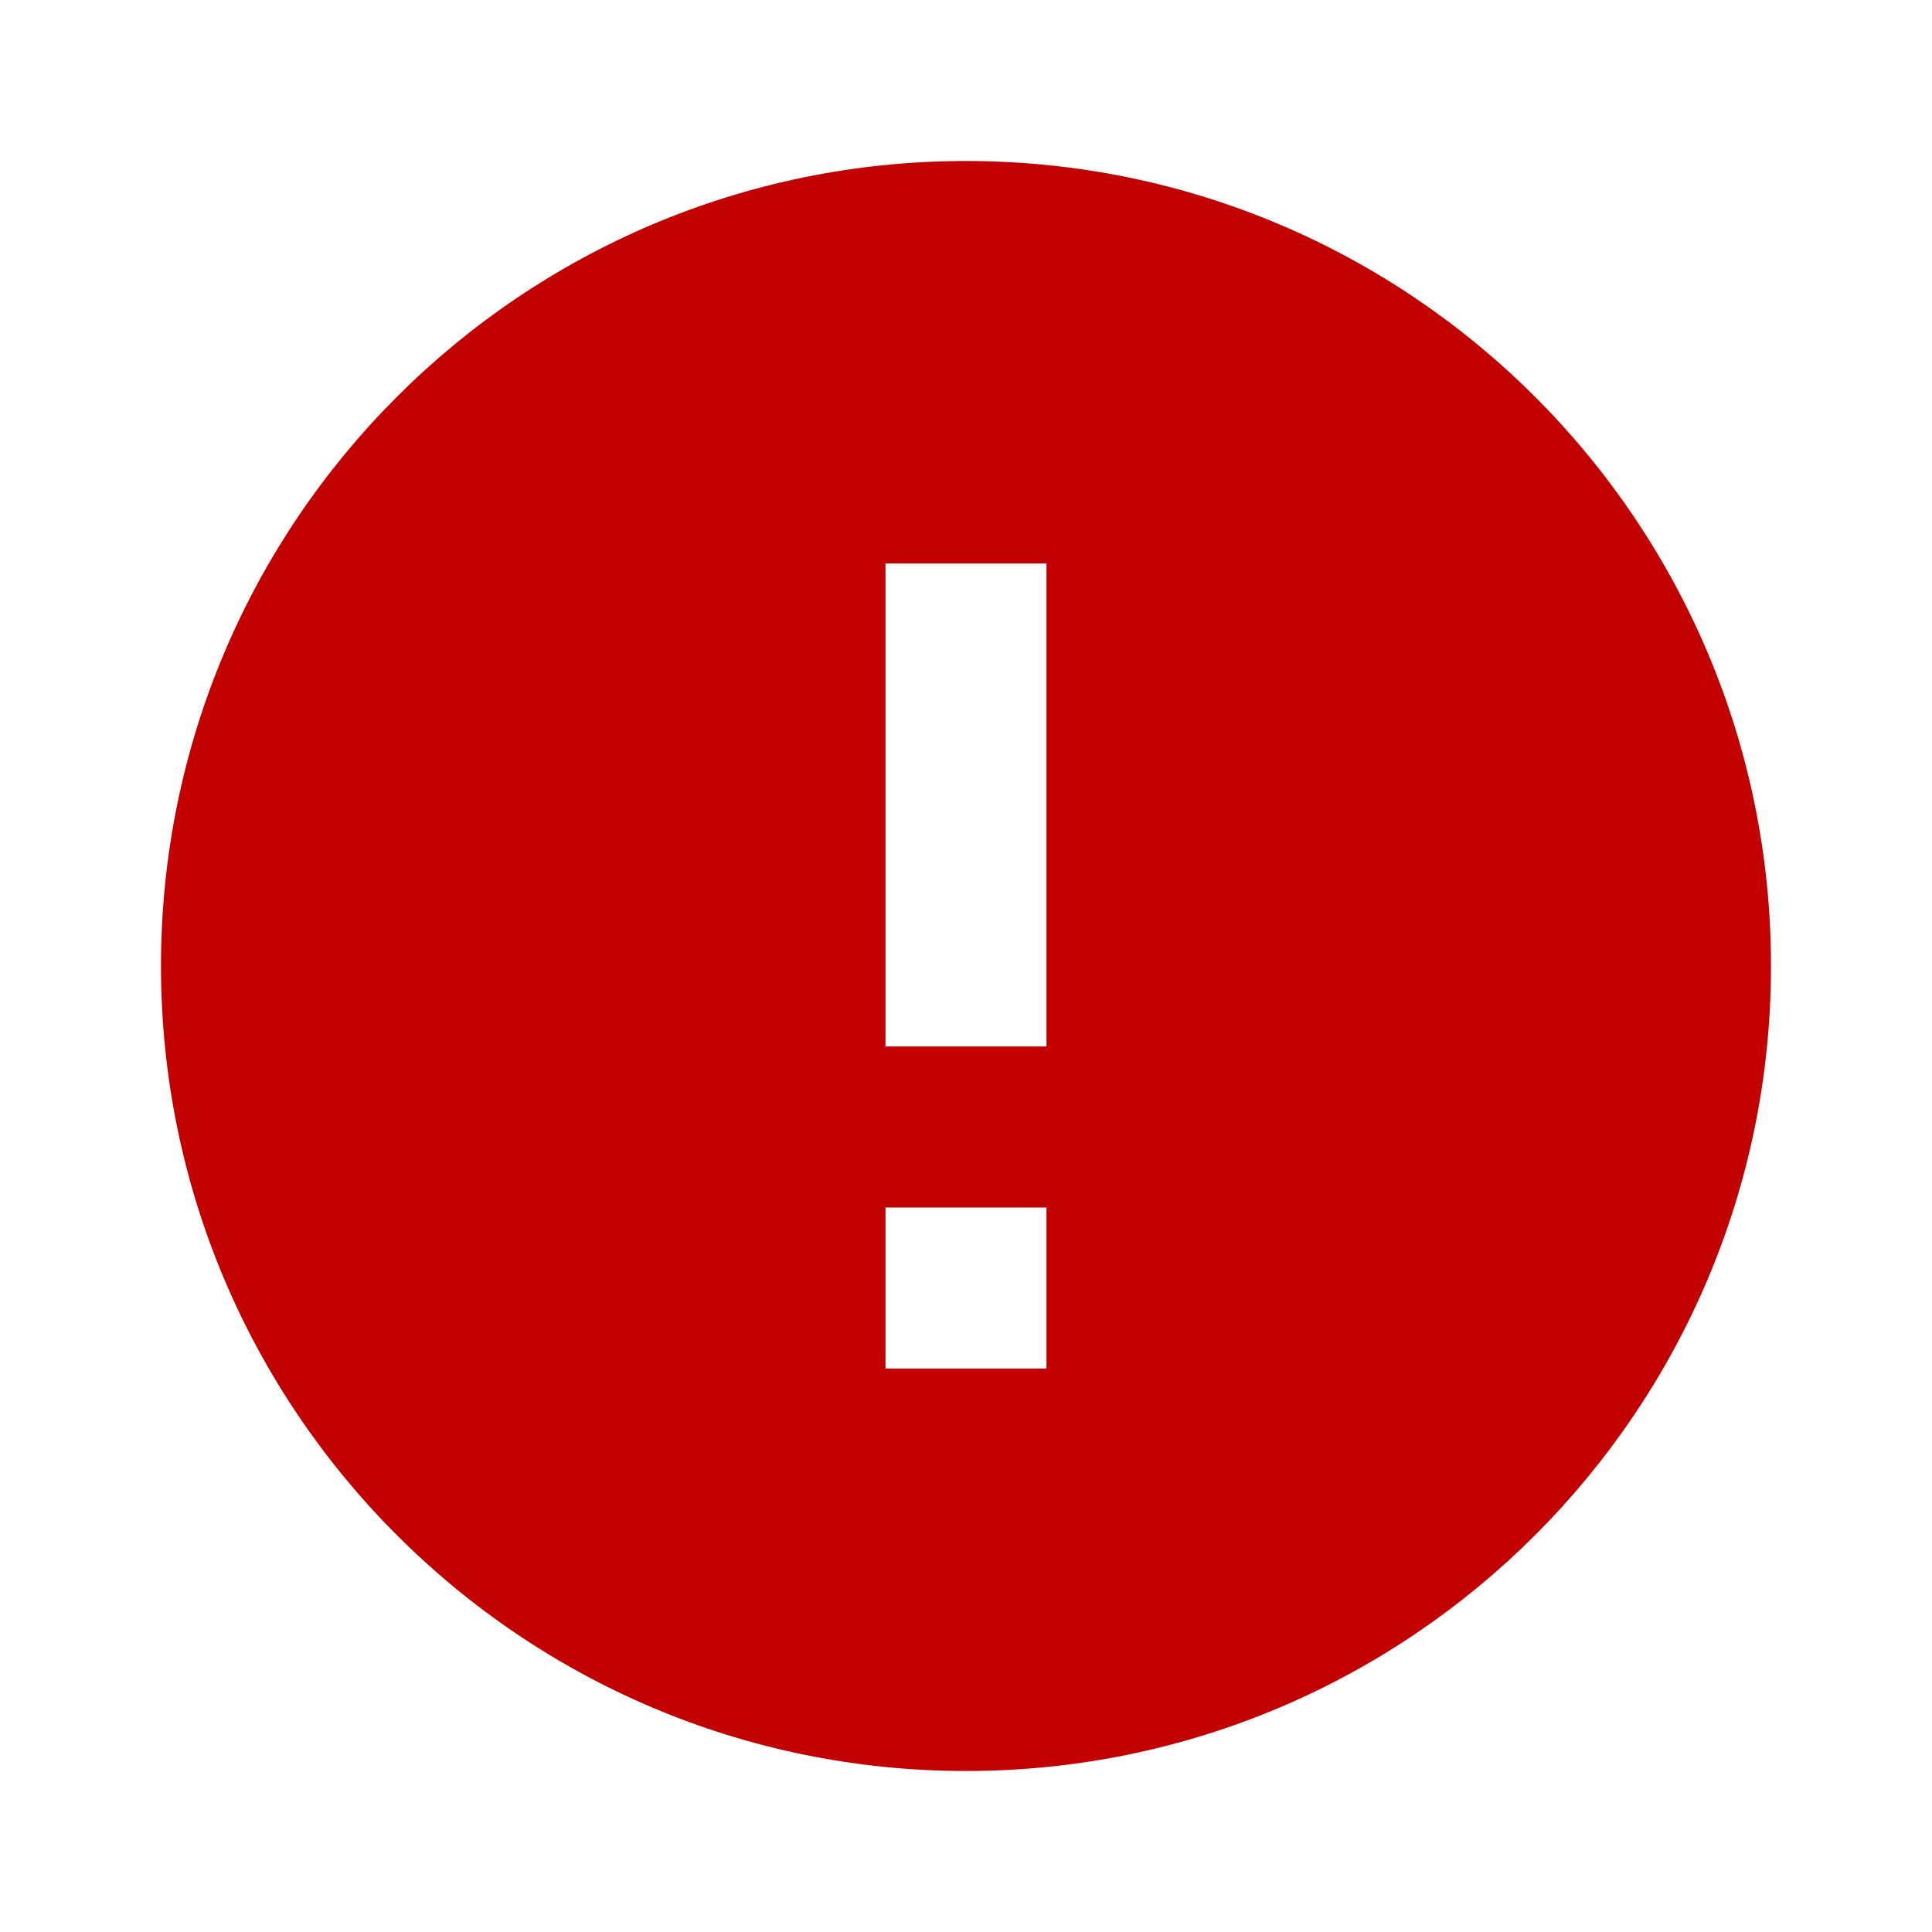
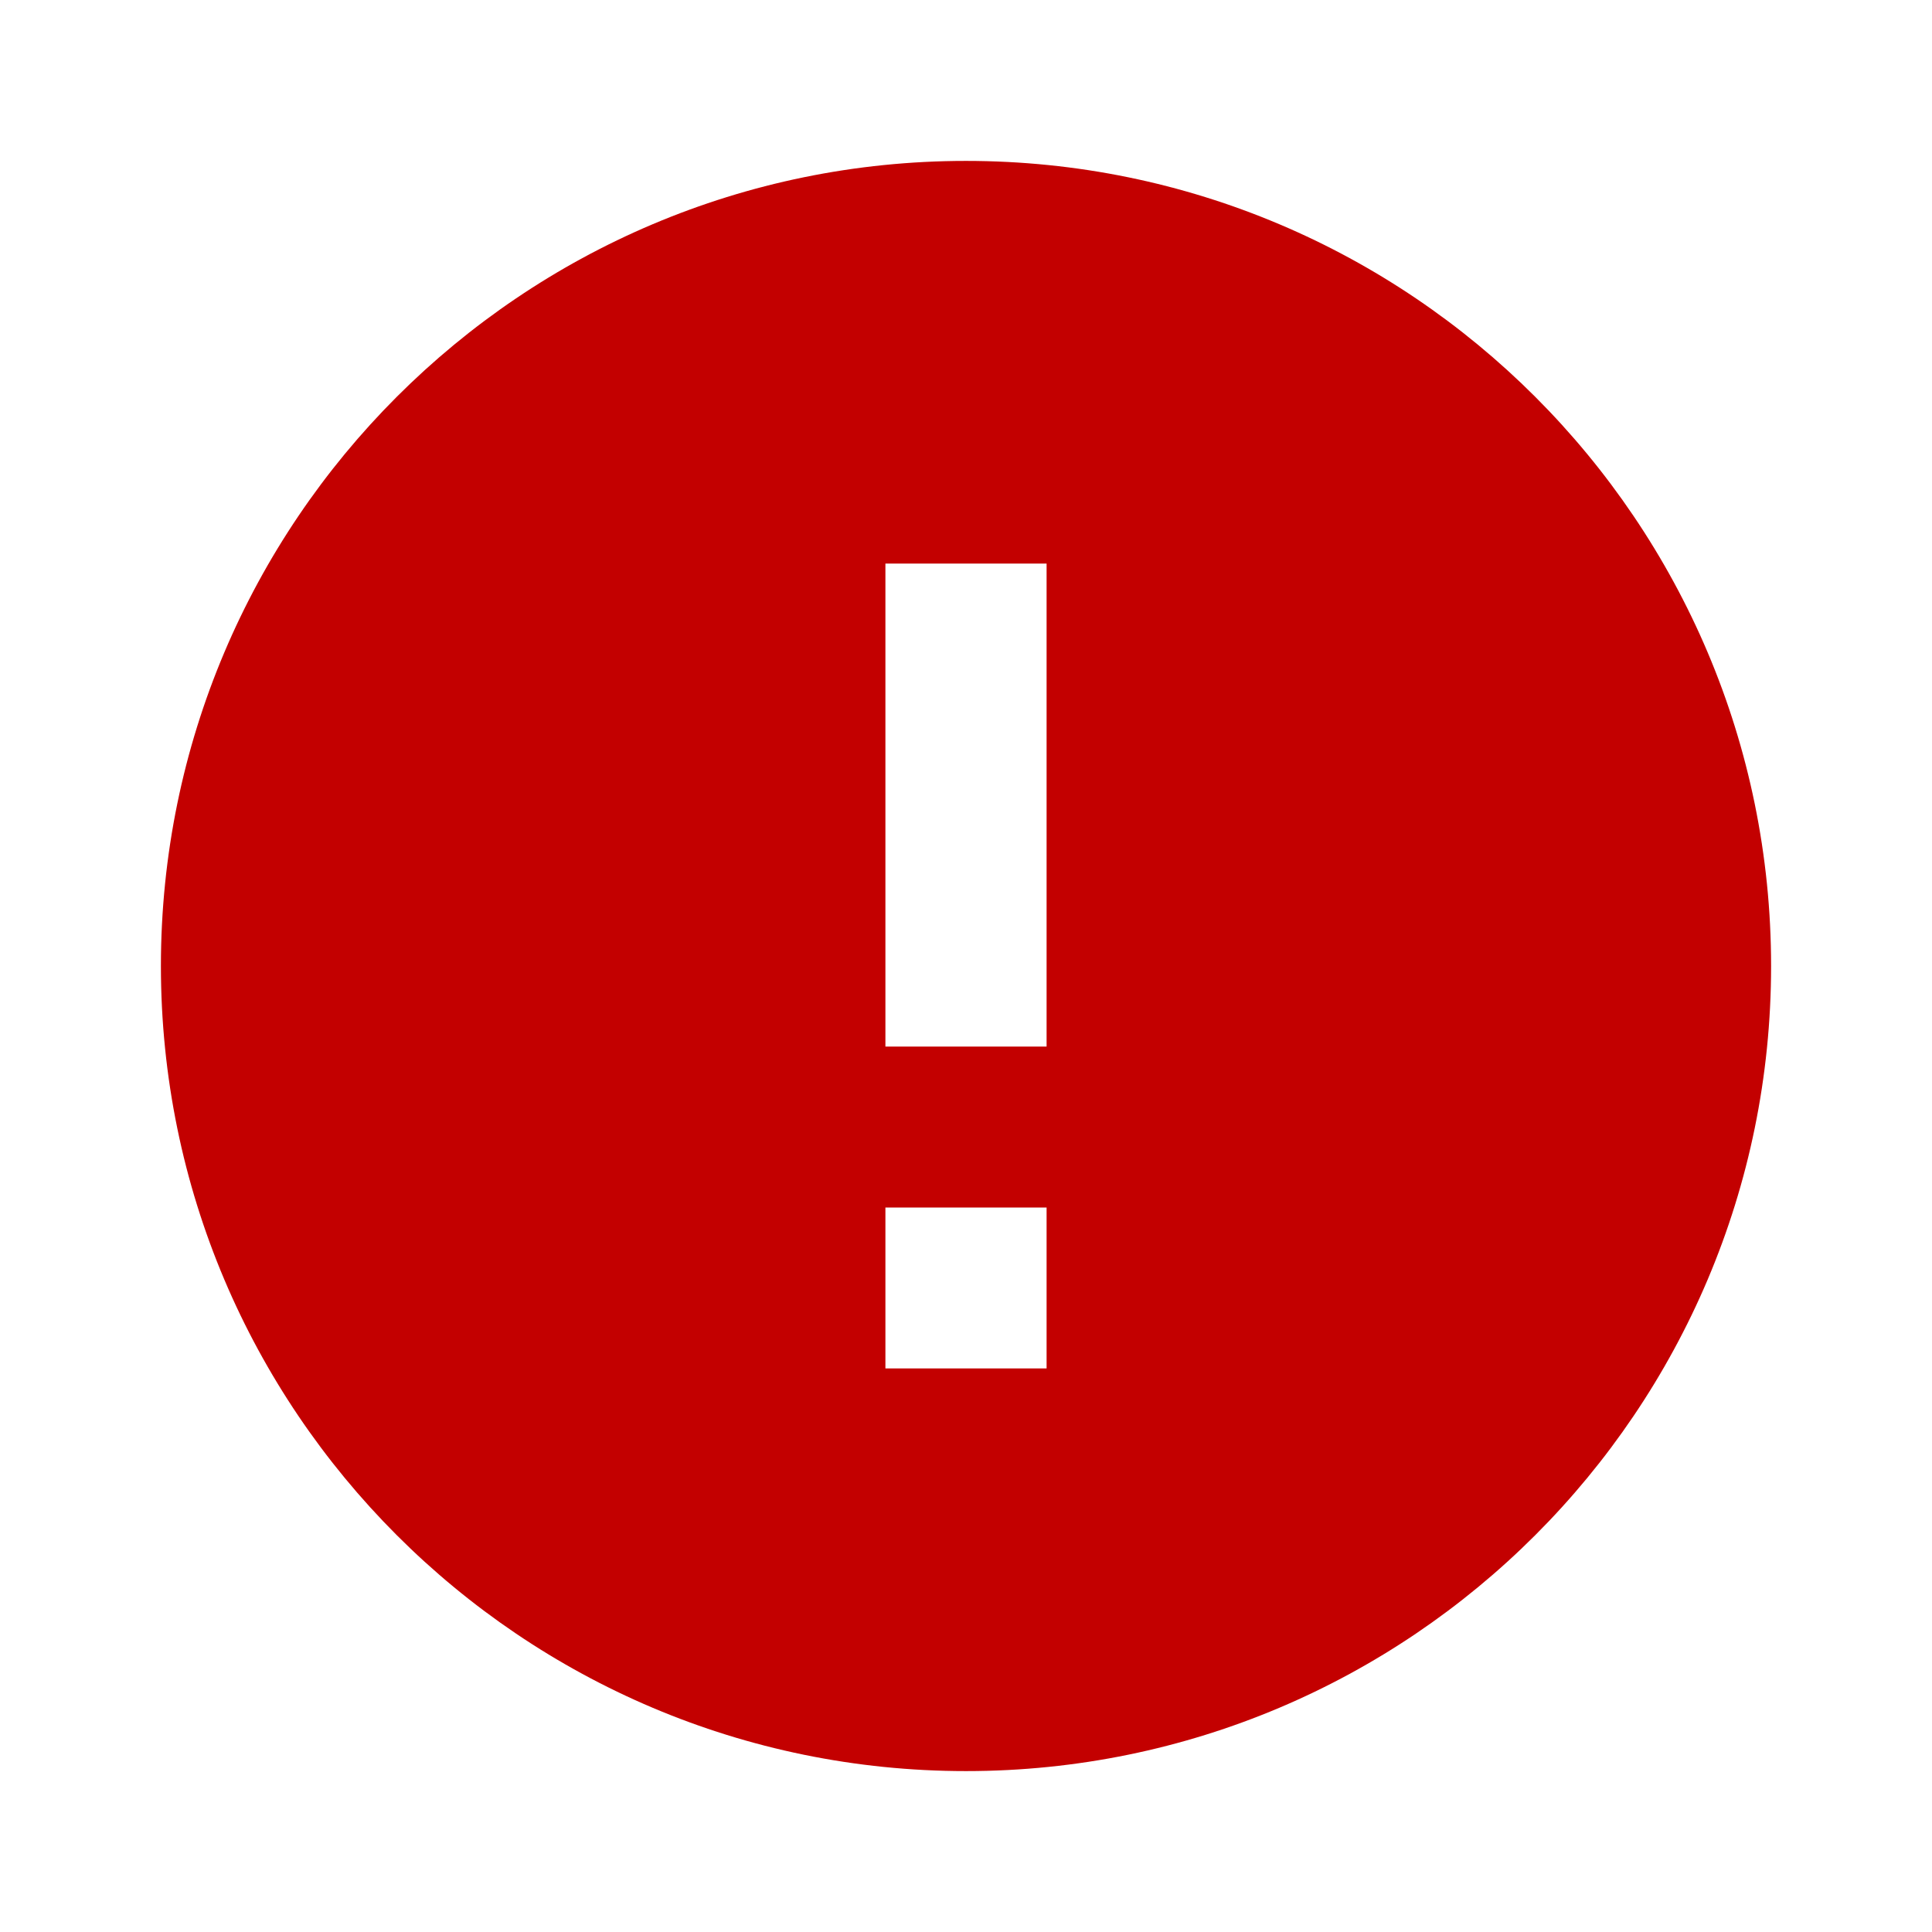
- <svg xmlns="http://www.w3.org/2000/svg" width="65" height="65" viewBox="0 0 65 65" fill="none">
-   <g id="error">
-     <path id="Vector" d="M32.499 5.417C17.549 5.417 5.416 17.55 5.416 32.5C5.416 47.45 17.549 59.583 32.499 59.583C47.449 59.583 59.583 47.45 59.583 32.5C59.583 17.55 47.449 5.417 32.499 5.417ZM35.208 46.042H29.791V40.625H35.208V46.042ZM35.208 35.208H29.791V18.958H35.208V35.208Z" fill="#C30000" />
+ <svg xmlns="http://www.w3.org/2000/svg" width="px" height="28px" viewBox="0 0 28 28" version="1.1">
+   <g id="surface1">
+     <path style=" stroke:none;fill-rule:nonzero;fill:rgb(76.471%,0%,0%);fill-opacity:1;" d="M 14 2.332 C 7.559 2.332 2.332 7.559 2.332 14 C 2.332 20.441 7.559 25.668 14 25.668 C 20.441 25.668 25.668 20.441 25.668 14 C 25.668 7.559 20.441 2.332 14 2.332 Z M 15.168 19.832 L 12.832 19.832 L 12.832 17.5 L 15.168 17.5 Z M 15.168 15.168 L 12.832 15.168 L 12.832 8.168 L 15.168 8.168 Z M 15.168 15.168 " />
  </g>
</svg>
